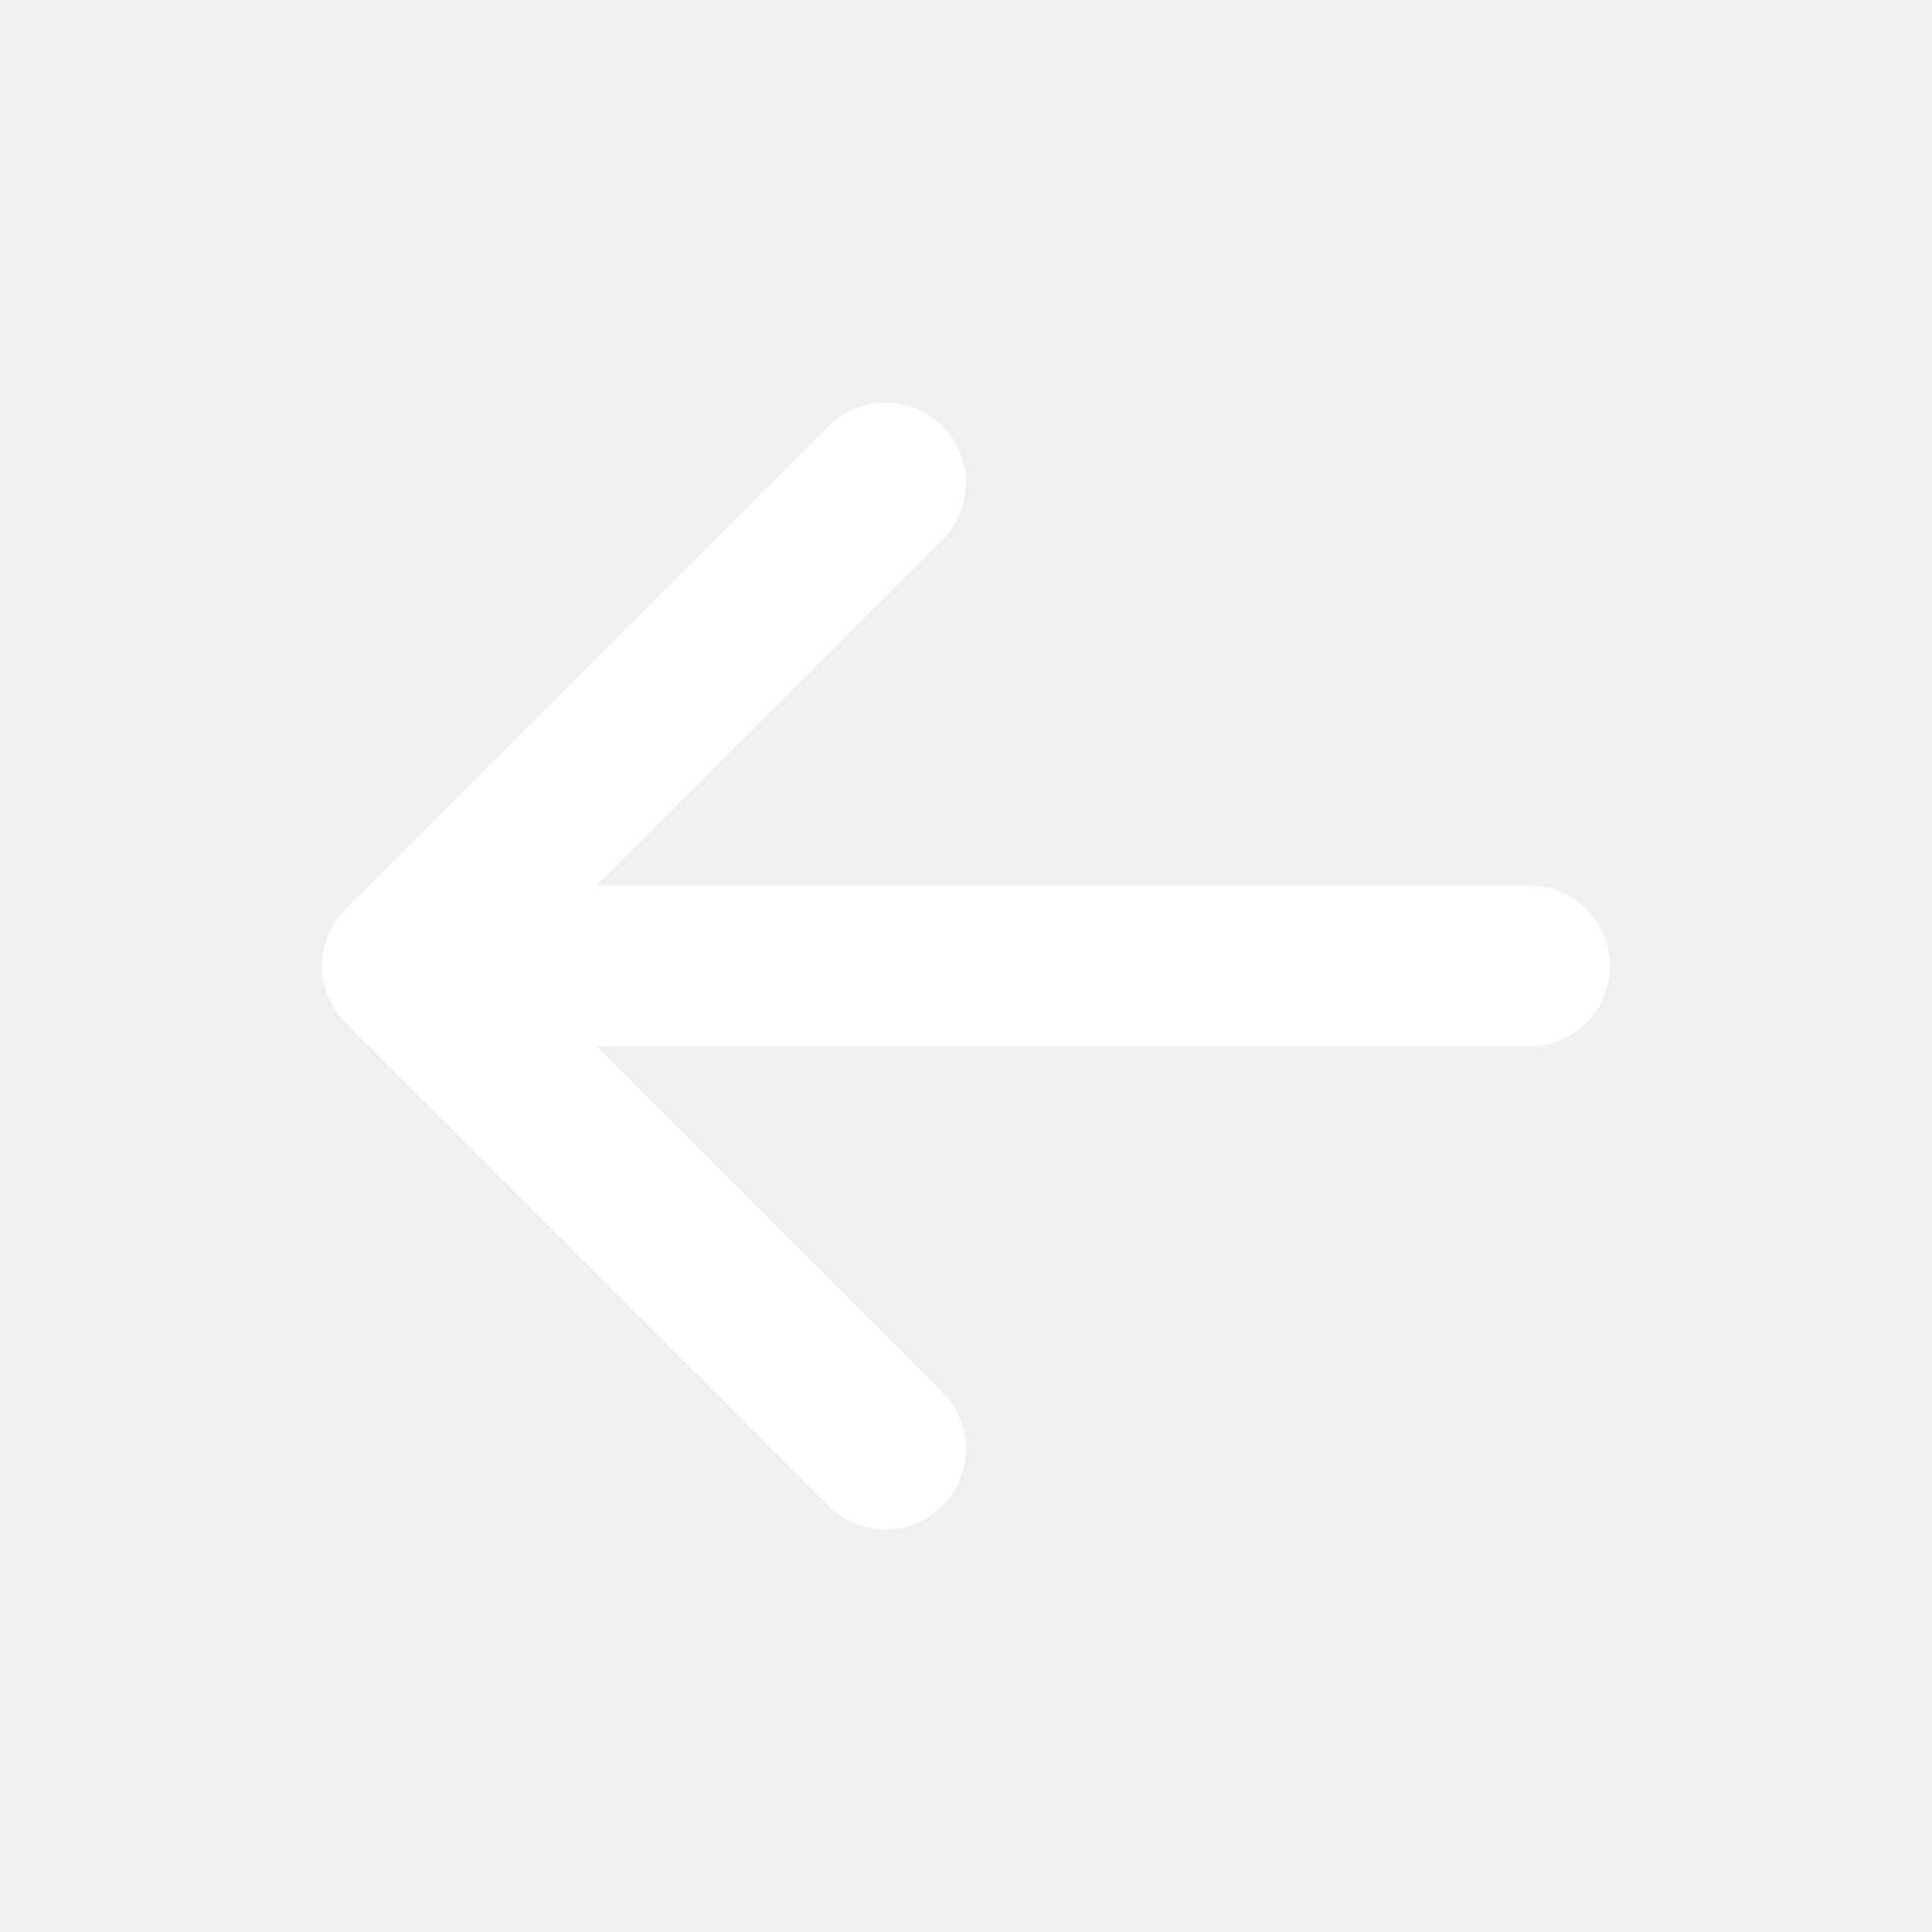
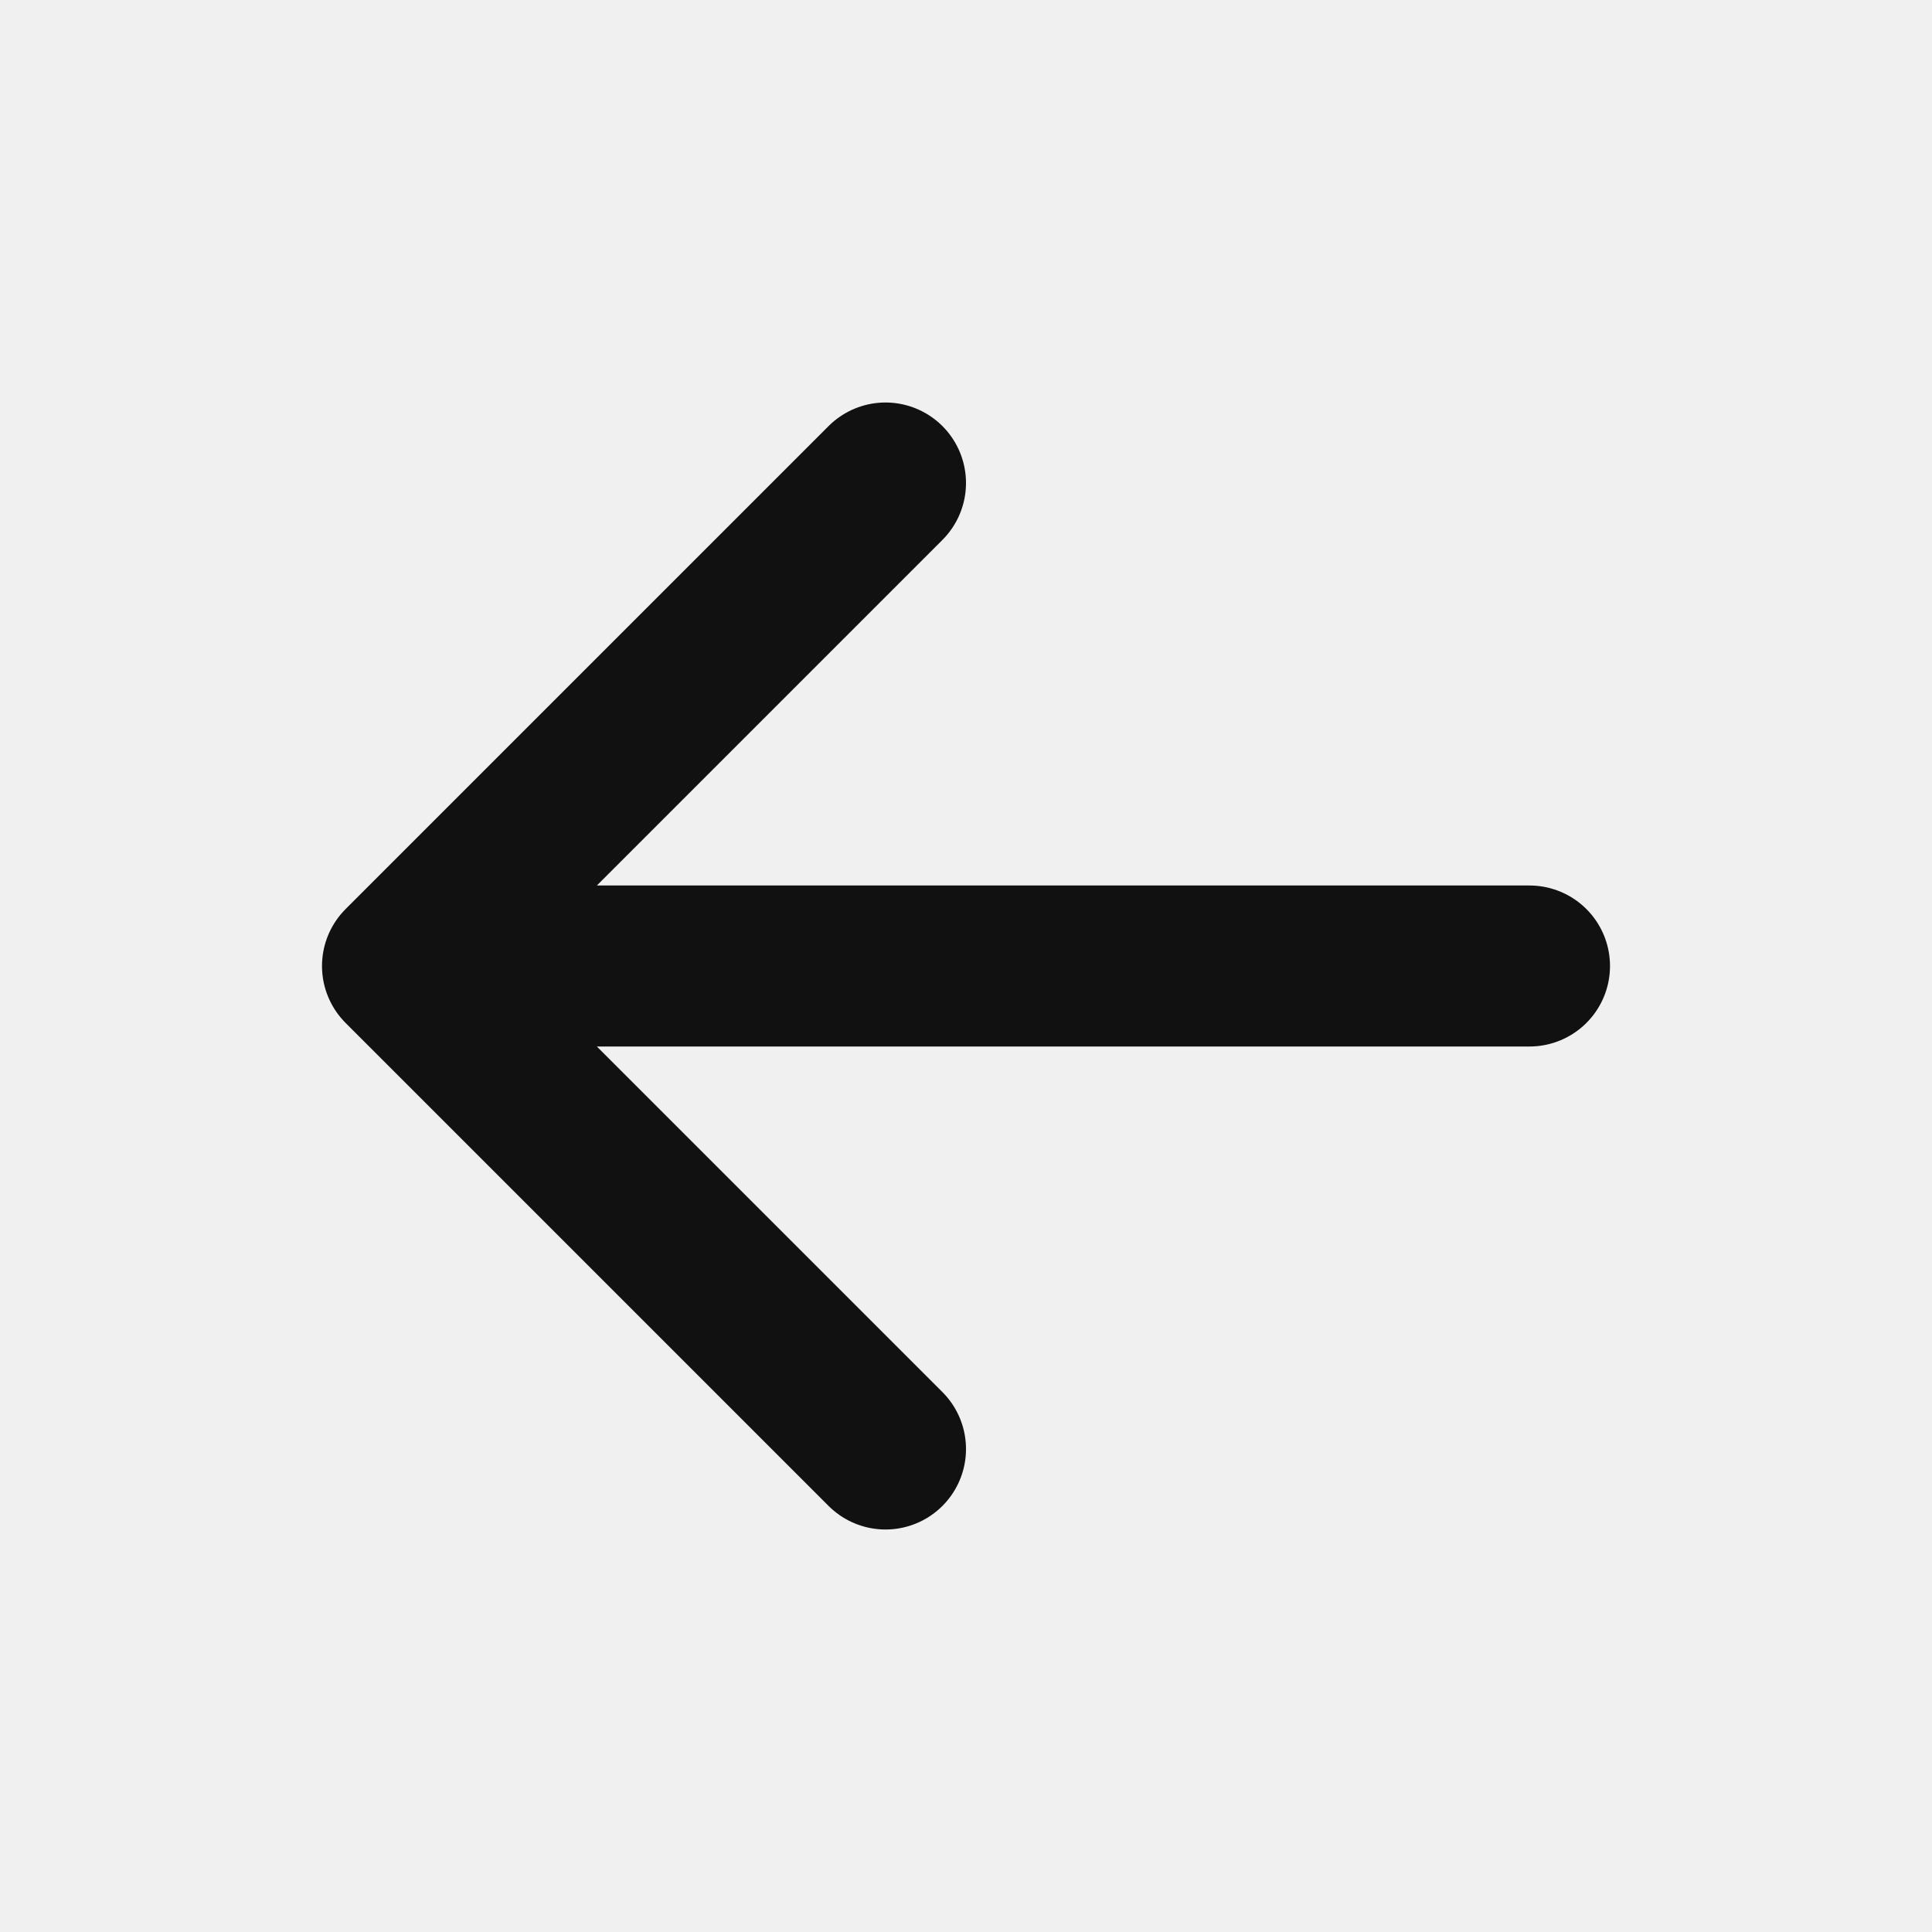
<svg xmlns="http://www.w3.org/2000/svg" width="800px" height="800px" viewBox="0 0 24 24" fill="none">
-   <path d="M11 6L5 12M5 12L11 18M5 12H19" stroke="#FFFFFF" stroke-width="2" stroke-linecap="round" stroke-linejoin="round" />
+   <path d="M11 6L5 12M5 12L11 18M5 12H19" stroke="#111111" stroke-width="2" stroke-linecap="round" stroke-linejoin="round" />
</svg>
